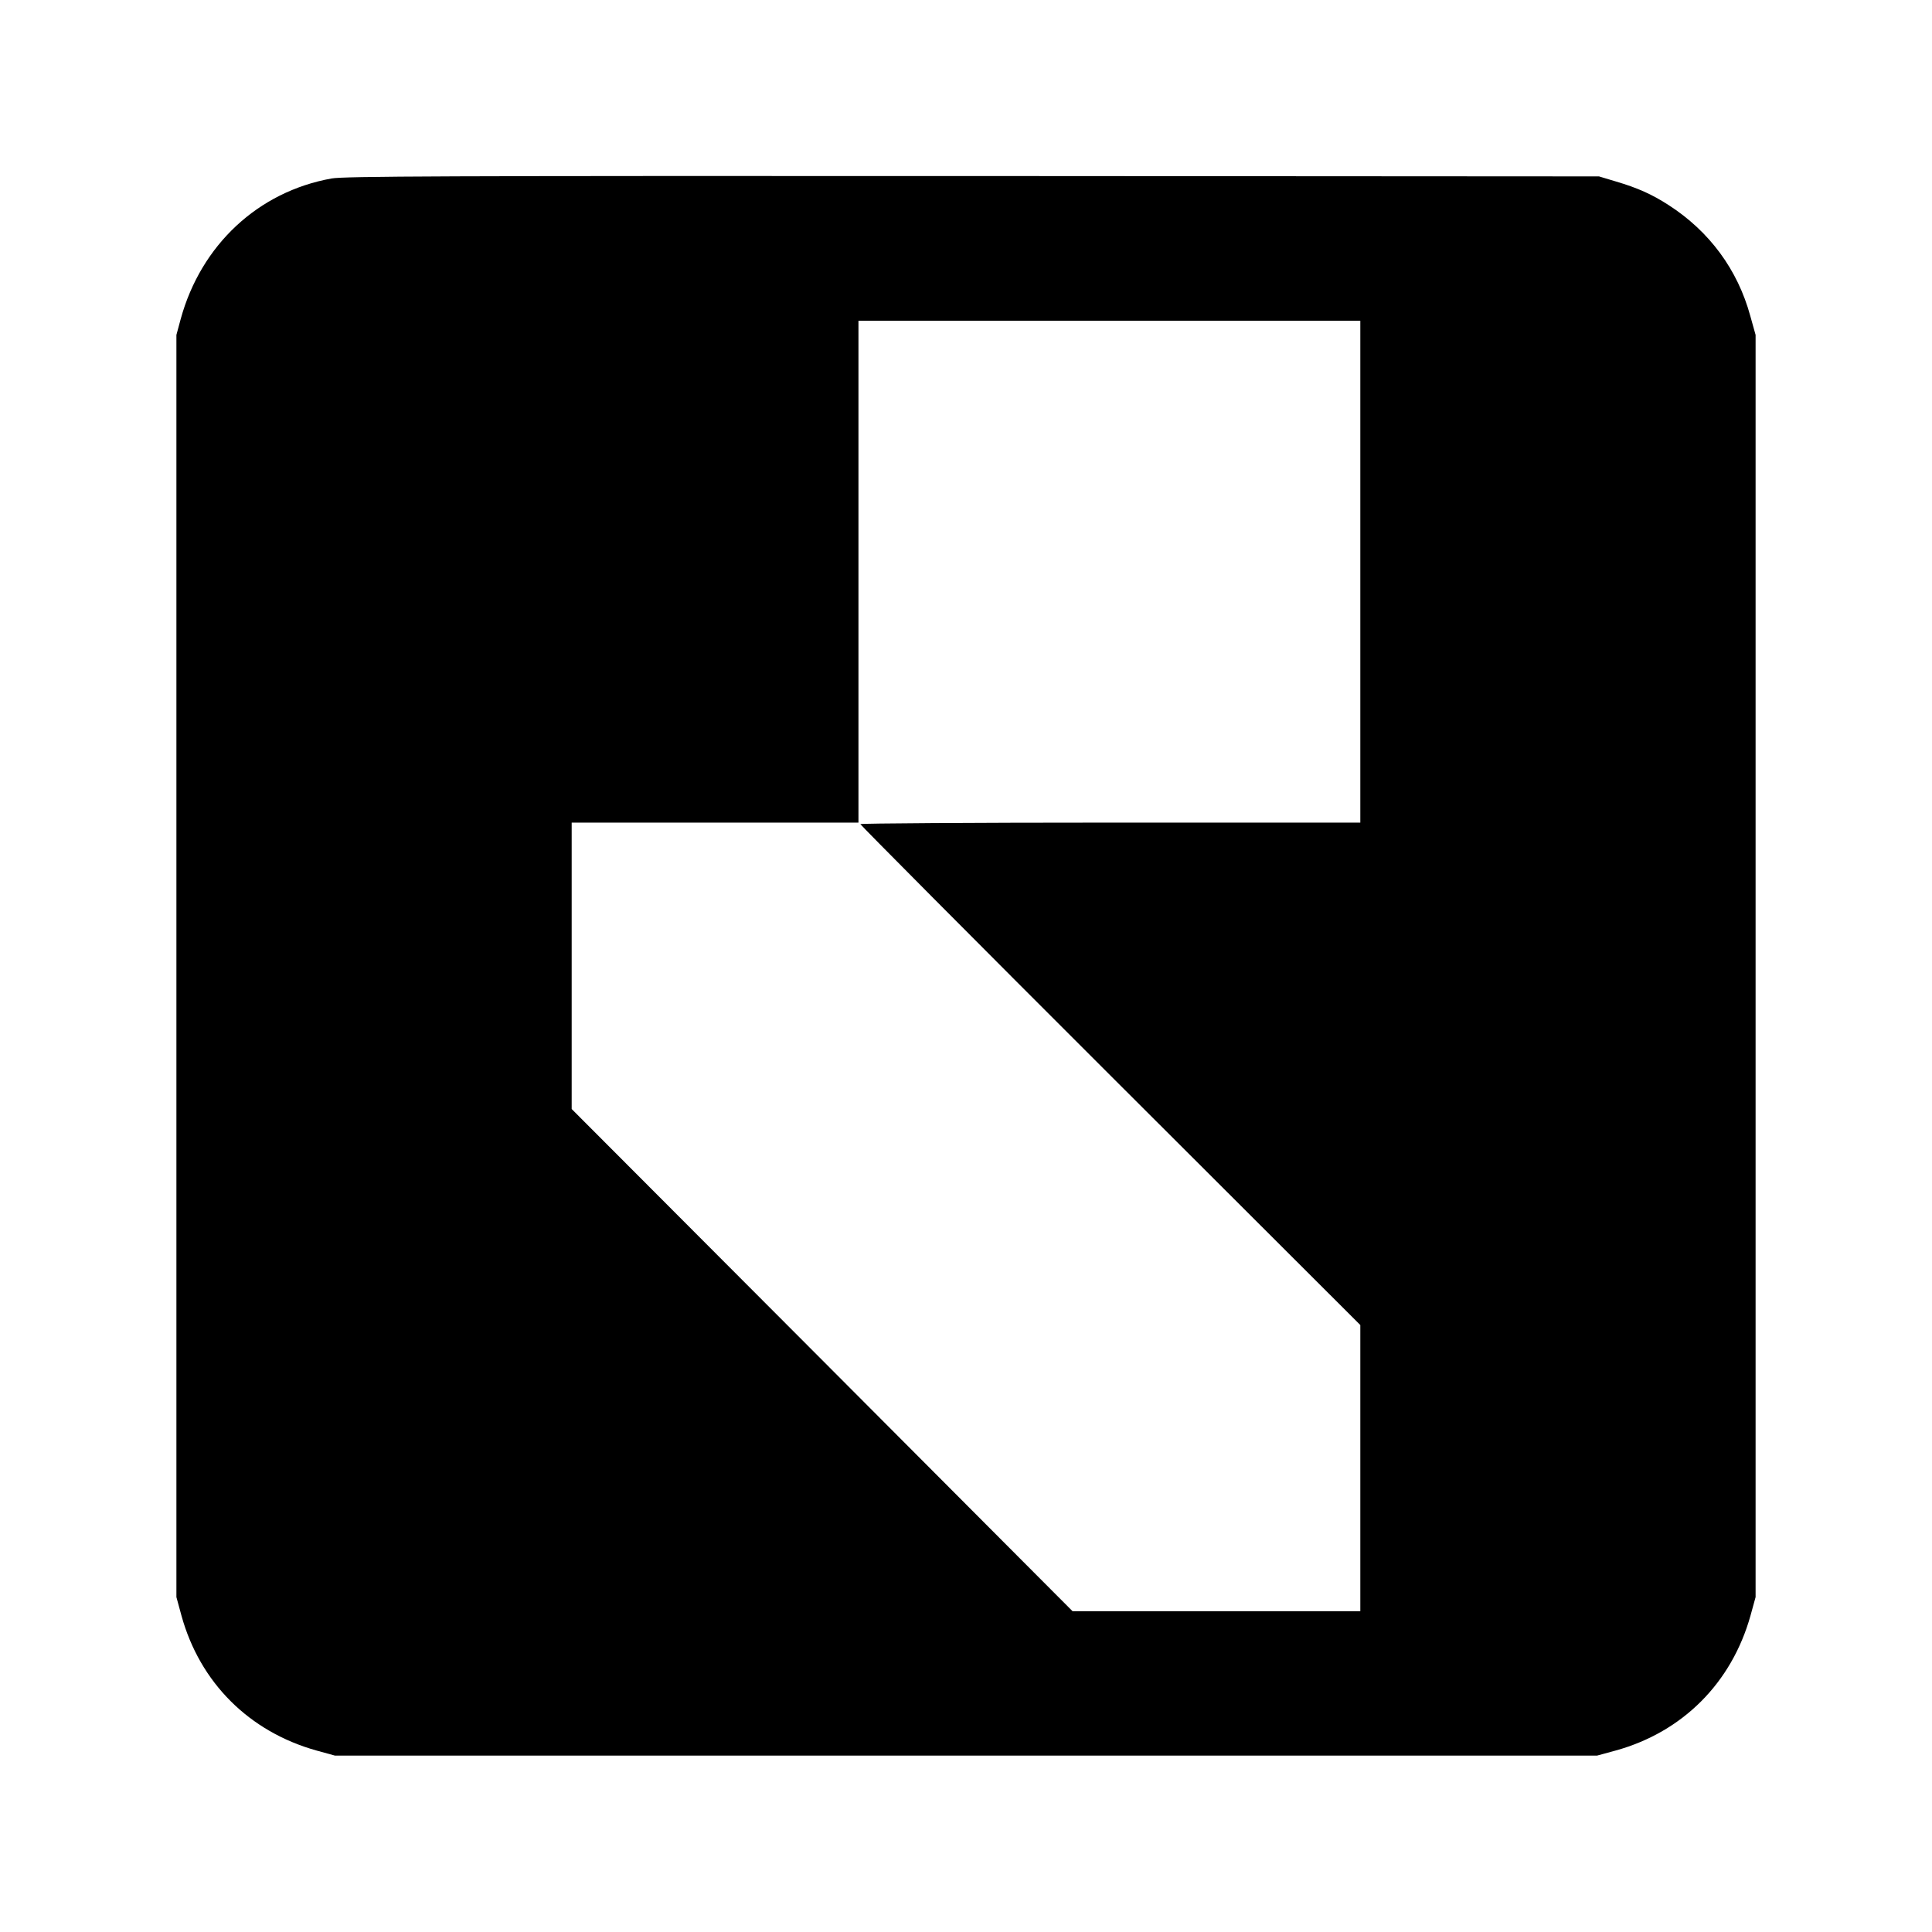
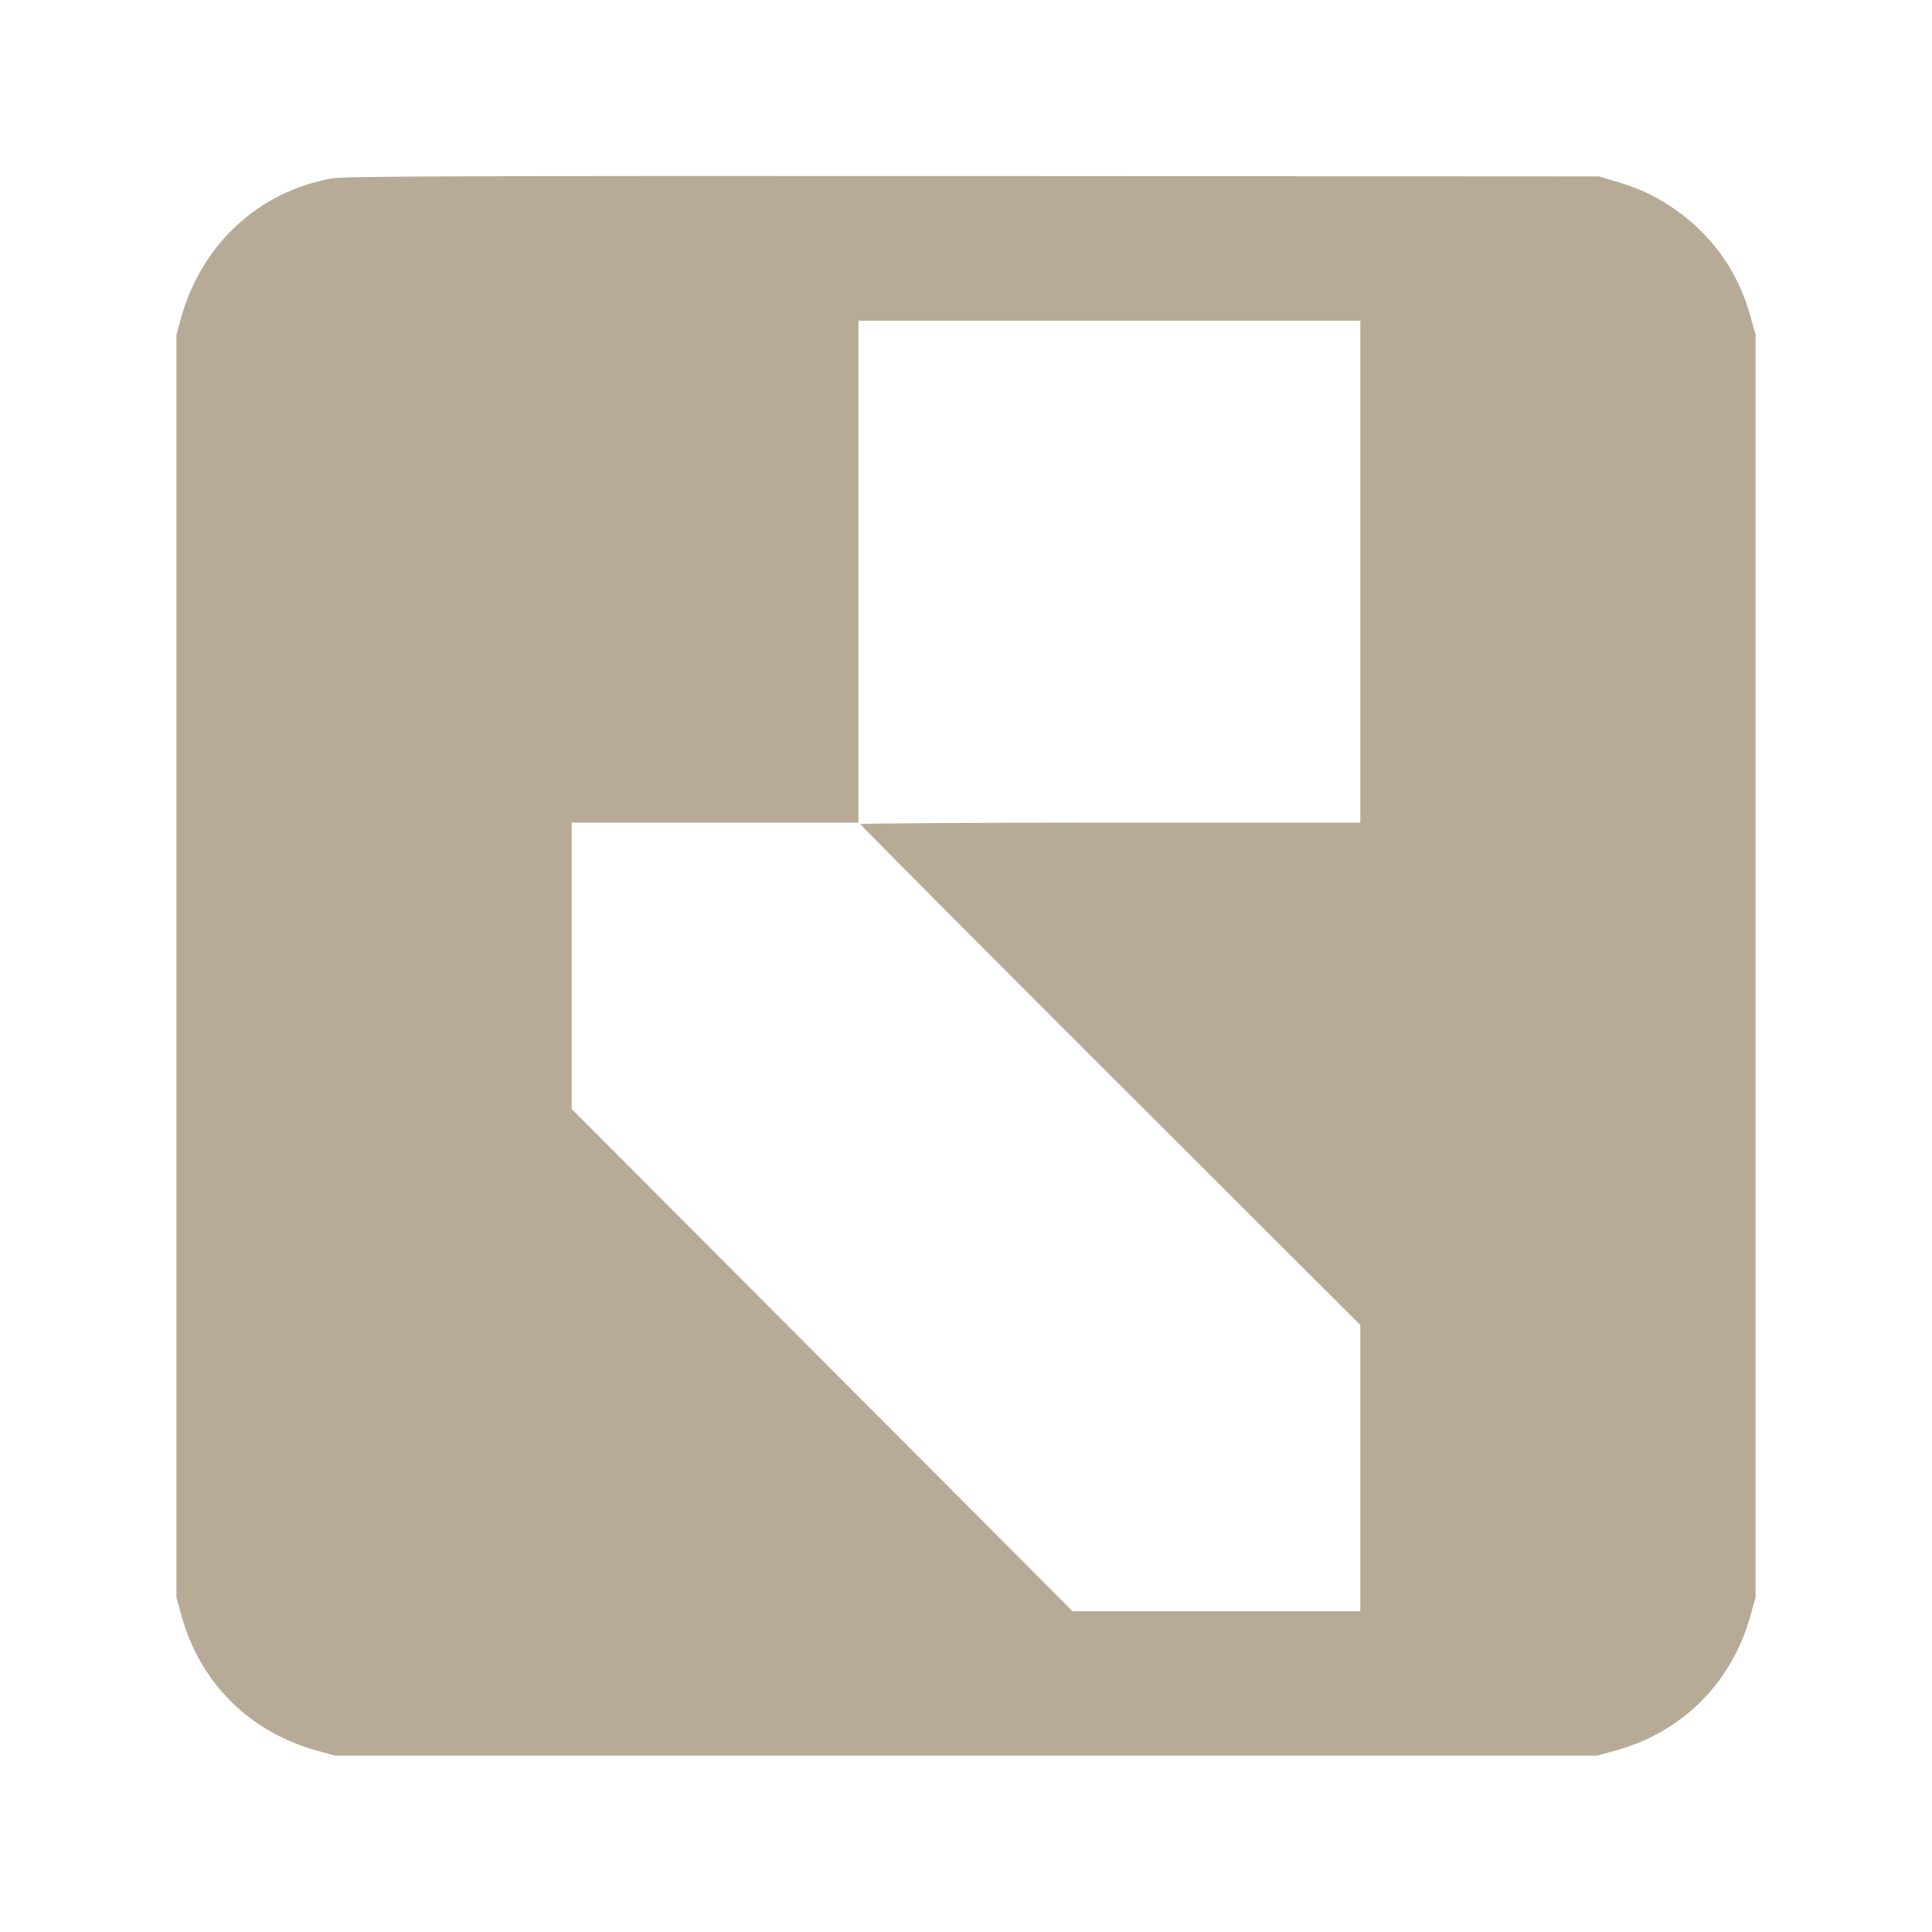
- <svg xmlns="http://www.w3.org/2000/svg" version="1.0" width="1024pt" height="1024pt" viewBox="0 0 1024 1024" preserveAspectRatio="xMidYMid meet">
-   <g transform="translate(0,1024) scale(0.1,-0.1)" fill="#000000" stroke="none">
+ <svg xmlns="http://www.w3.org/2000/svg" version="1.0" width="1024pt" height="1024pt" viewBox="0 0 1024 1024" preserveAspectRatio="xMidYMid meet" fill="none">
+   <g transform="translate(0,1024) scale(0.1,-0.1)" fill="#b7ab98" stroke="none">
    <path d="M1757 9294 c-389 -70 -691 -352 -799 -744 l-23 -85 0 -3345 0 -3345 27 -99 c98 -354 358 -614 715 -714 l98 -27 3345 0 3345 0 99 27 c354 98 614 358 714 715 l27 98 0 3345 0 3345 -28 100 c-67 246 -217 449 -433 588 -88 57 -164 91 -279 125 l-90 27 -3320 2 c-2818 1 -3332 -1 -3398 -13z m5453 -2084 l0 -1330 -1325 0 c-729 0 -1325 -4 -1325 -8 0 -4 596 -604 1325 -1332 l1325 -1323 0 -759 0 -758 -762 0 -763 0 -1327 1331 -1328 1331 0 759 0 759 760 0 760 0 0 1330 0 1330 1330 0 1330 0 0 -1330z" />
  </g>
</svg>
